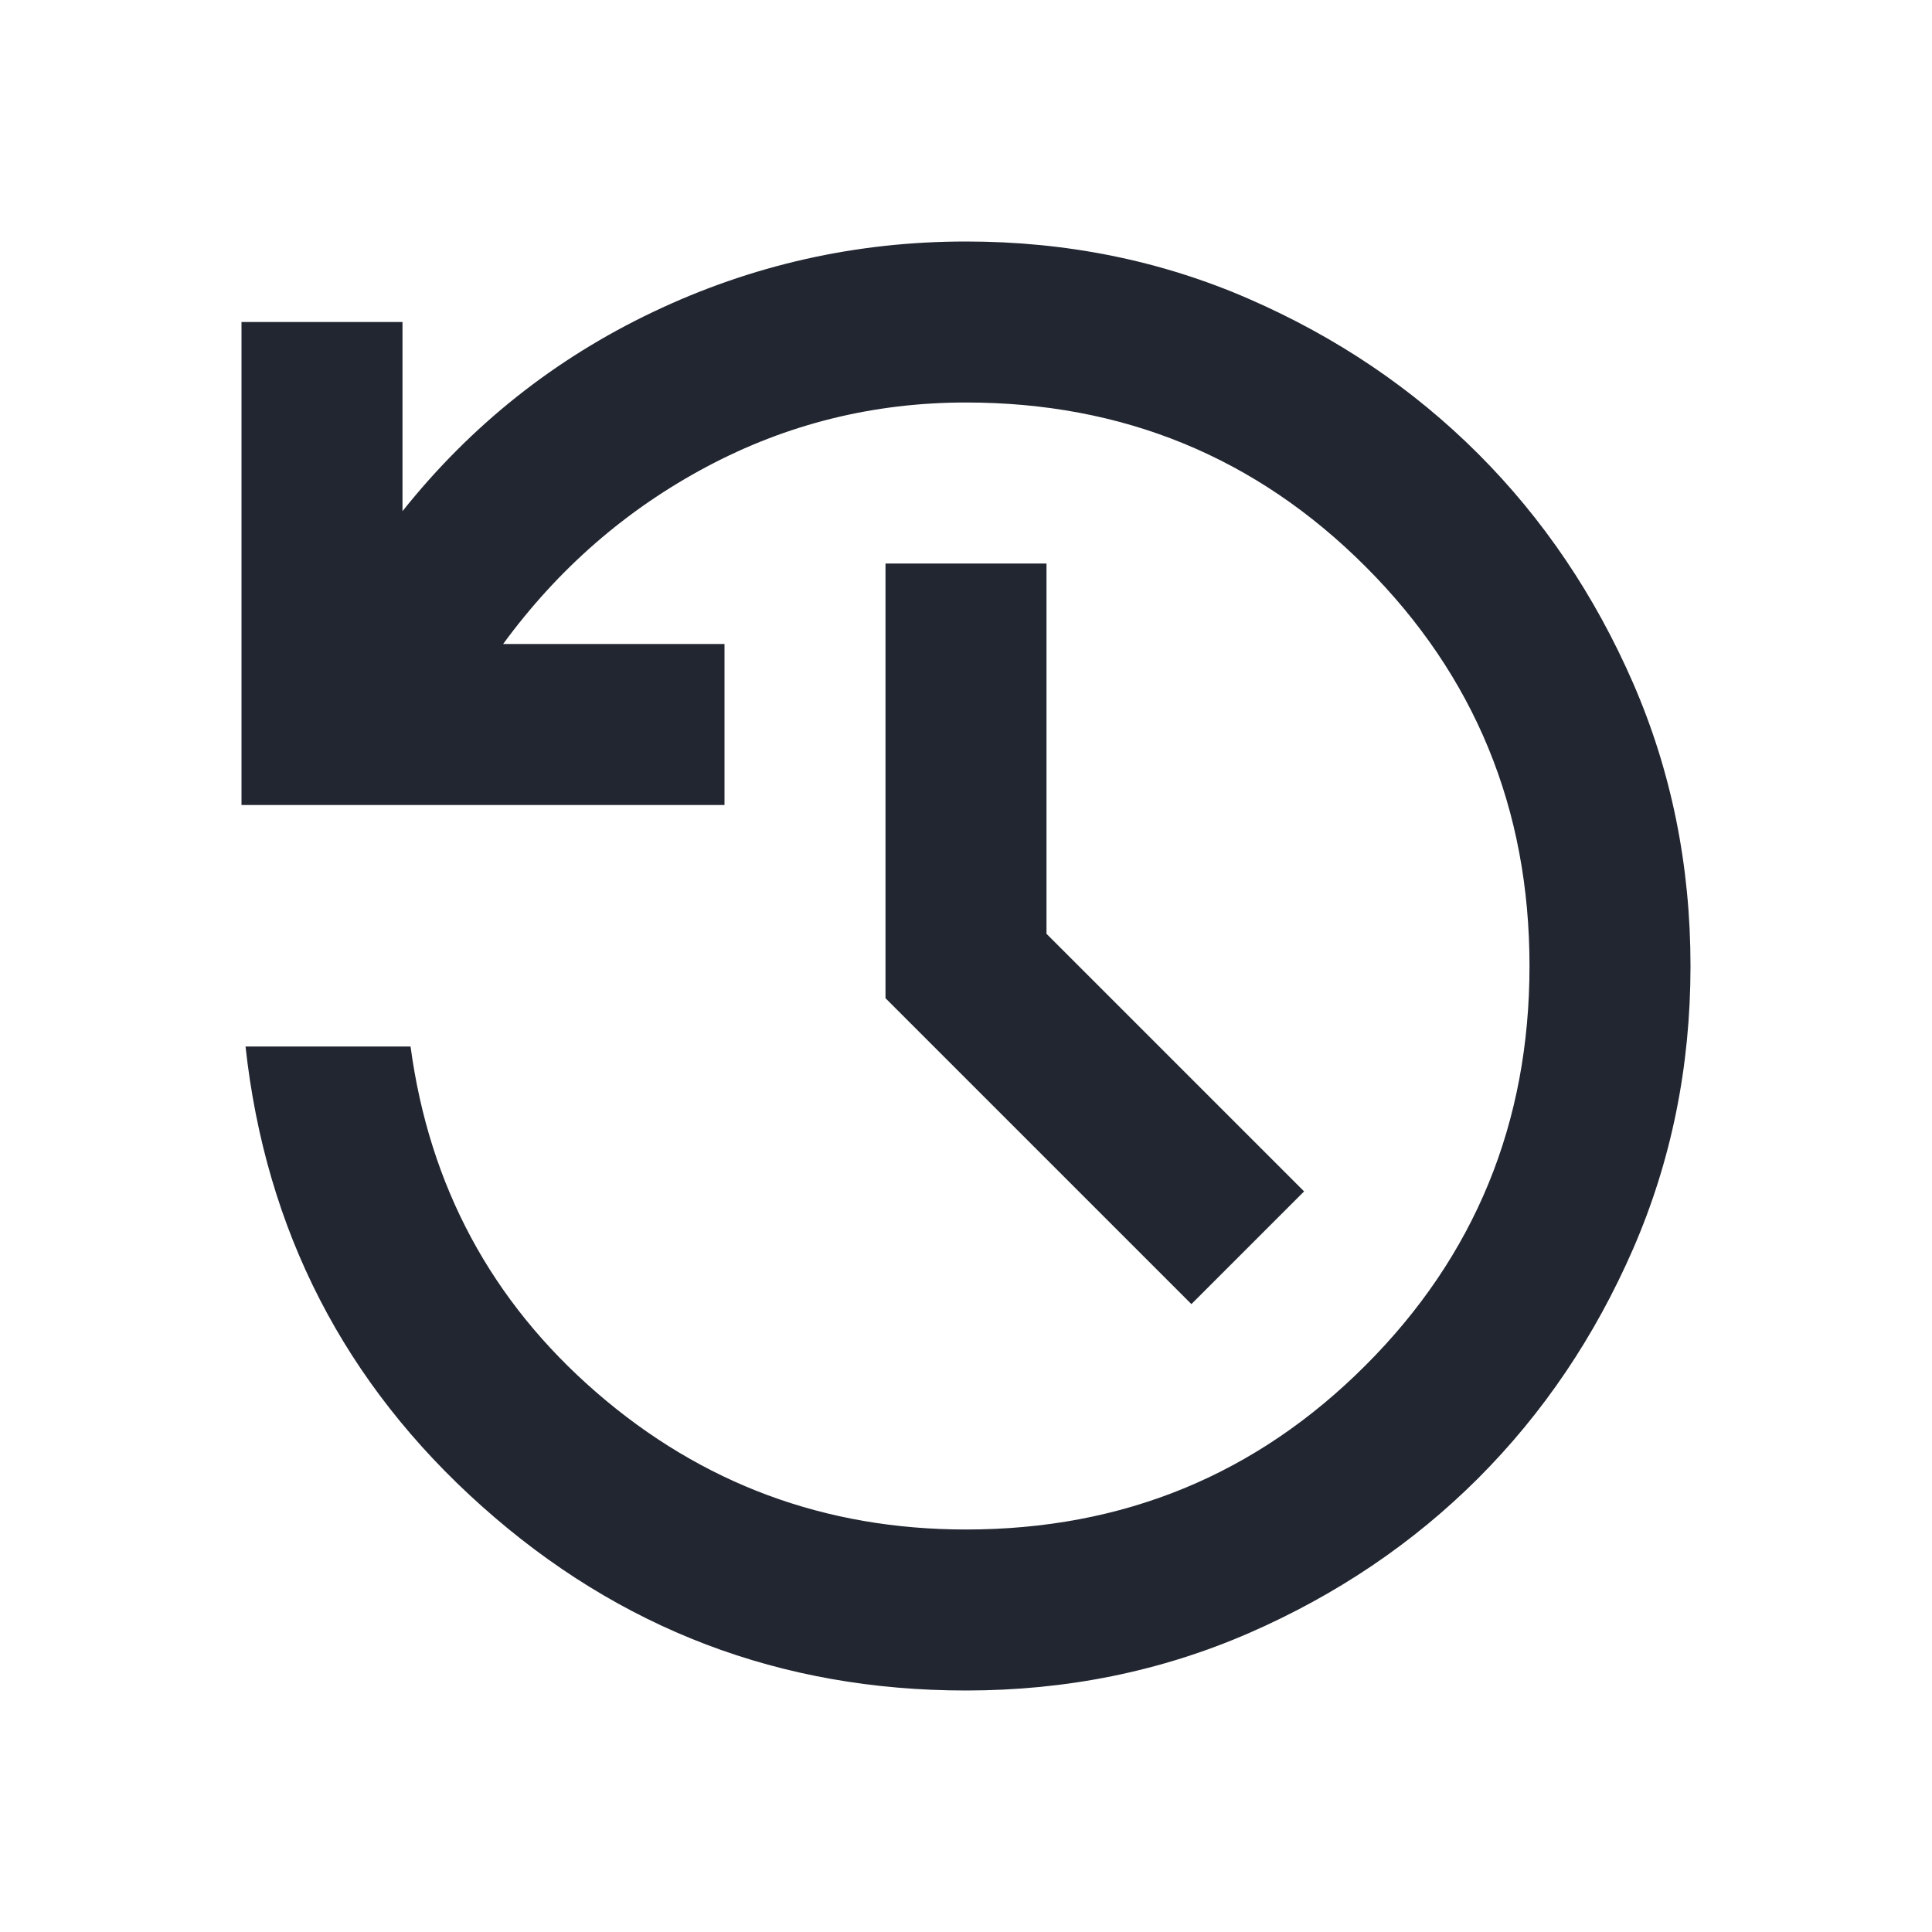
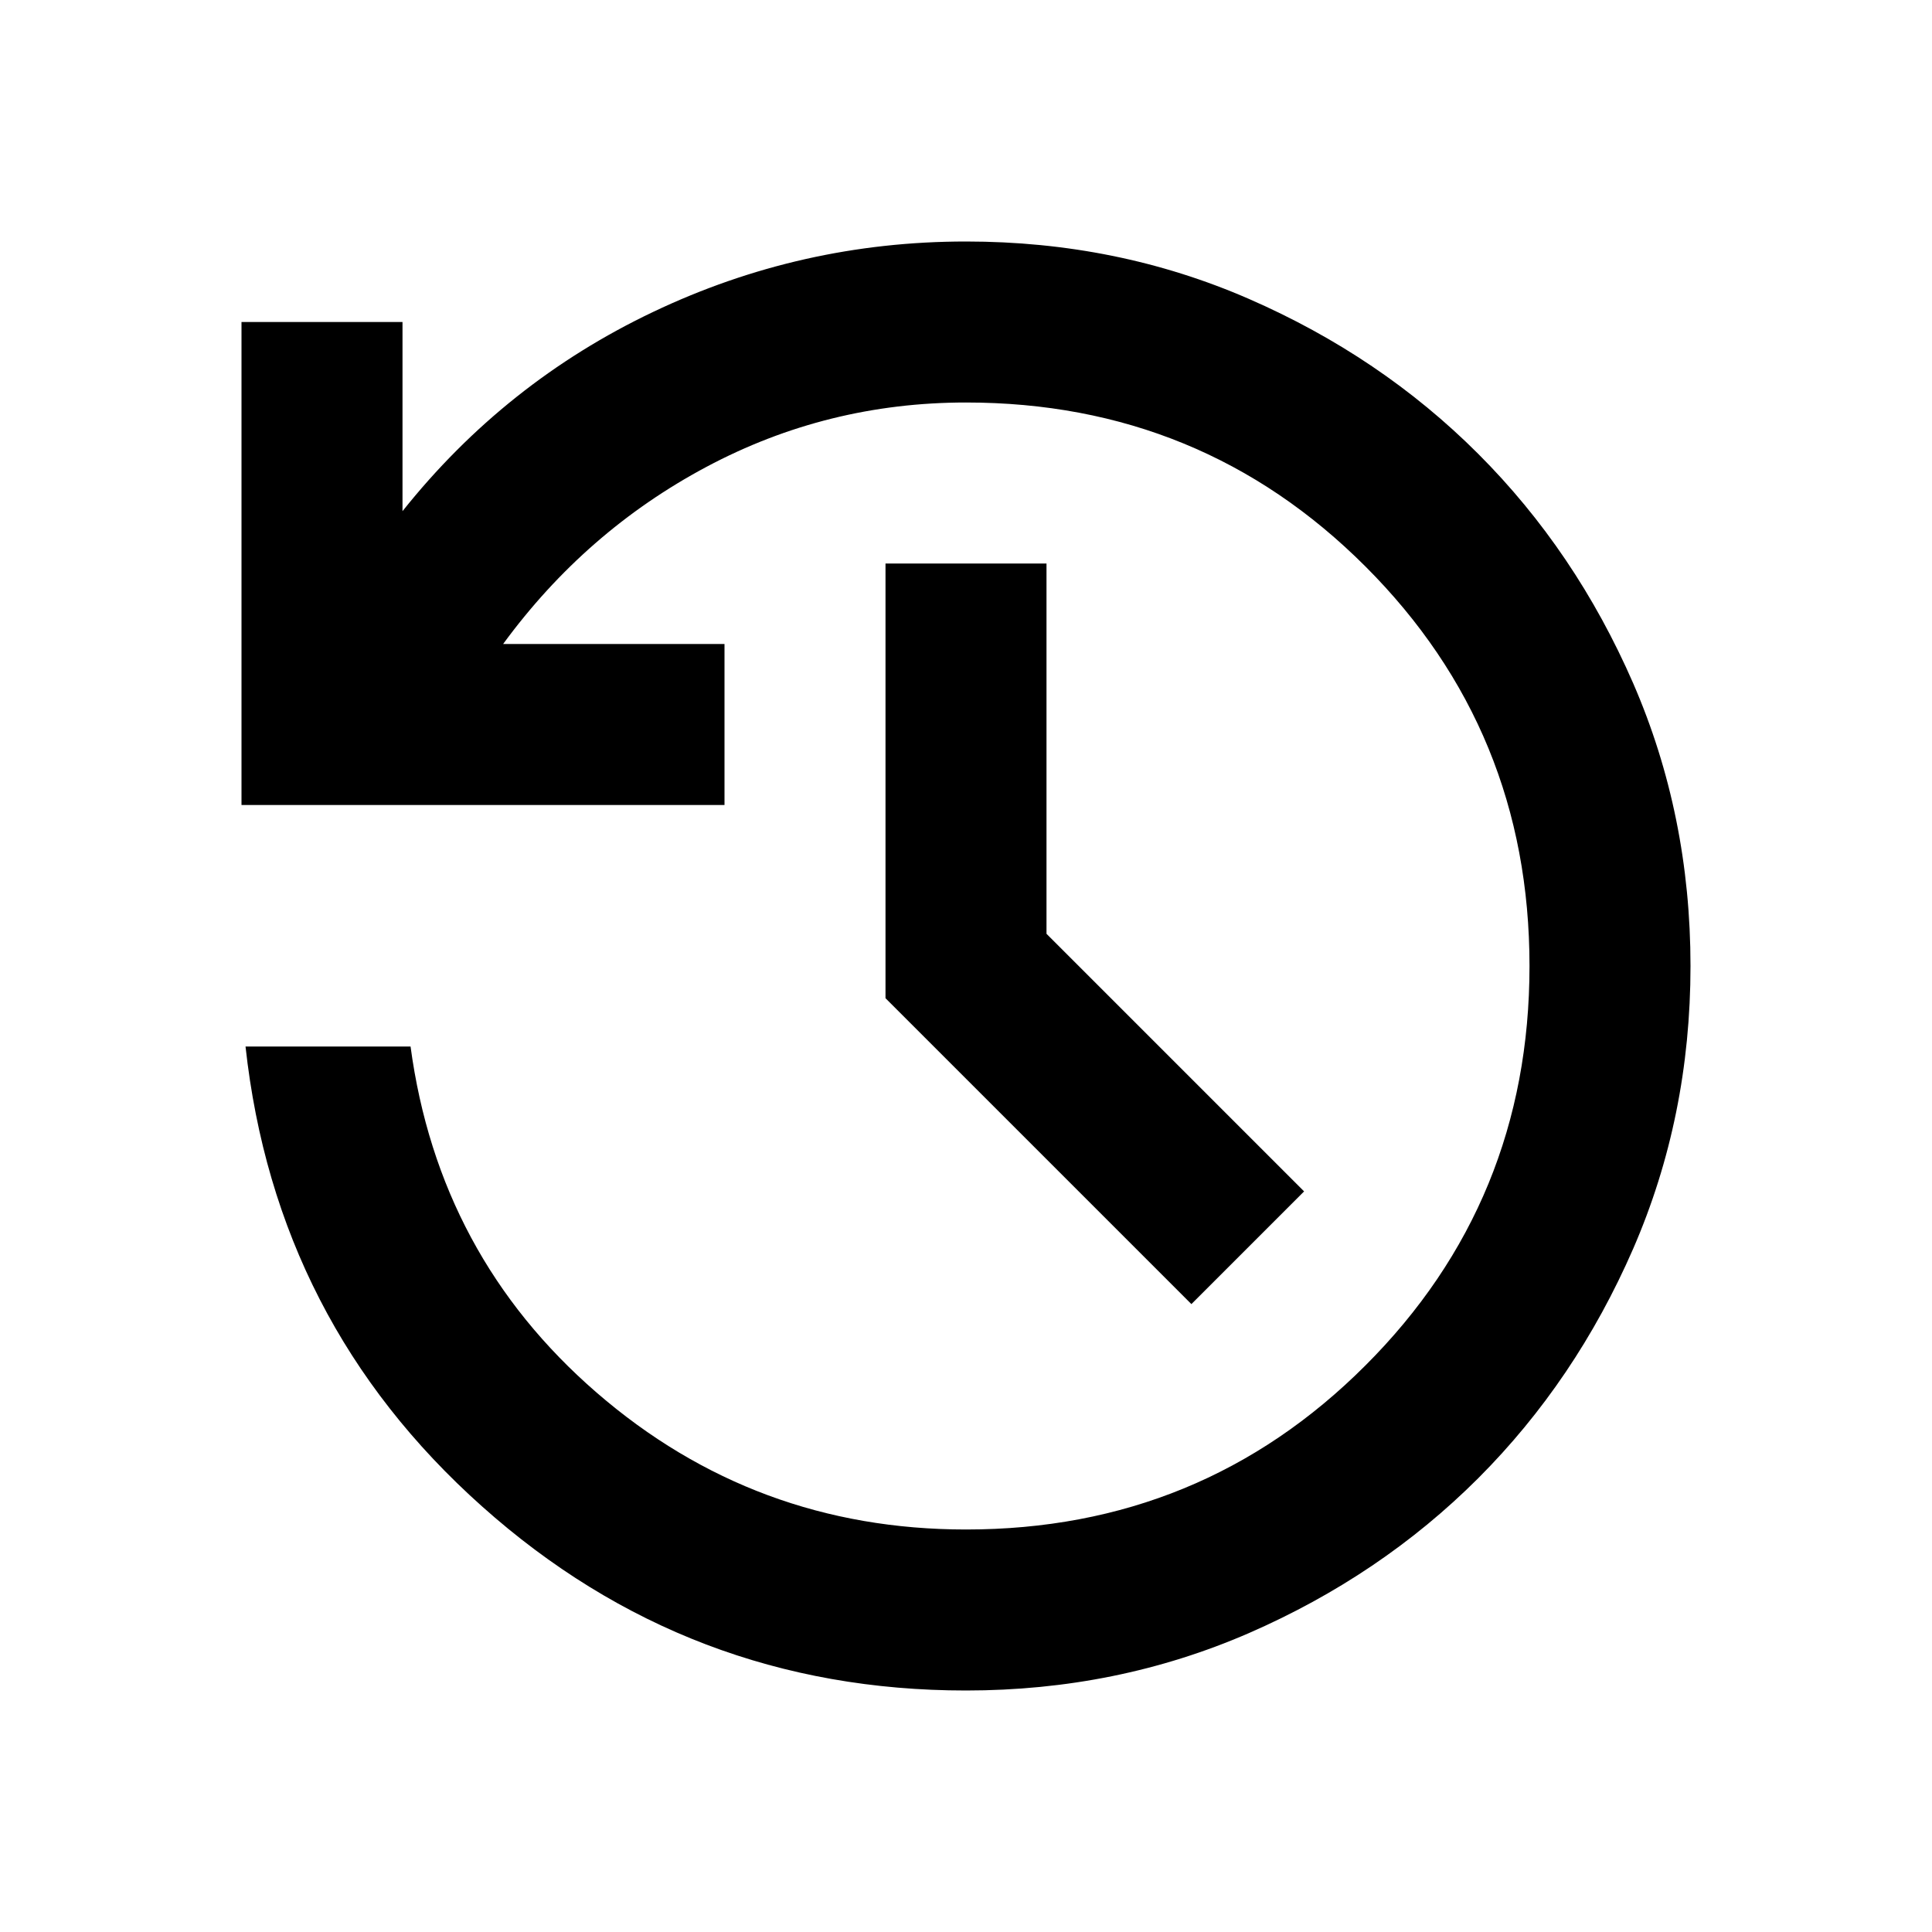
- <svg xmlns="http://www.w3.org/2000/svg" width="24" height="24" viewBox="0 0 24 24" fill="none">
-   <path d="M12 21C9.7 21 7.696 20.238 5.987 18.712C4.279 17.188 3.3 15.283 3.05 13H5.1C5.333 14.733 6.104 16.167 7.412 17.3C8.721 18.433 10.25 19 12 19C13.95 19 15.604 18.321 16.962 16.962C18.321 15.604 19 13.95 19 12C19 10.05 18.321 8.396 16.962 7.037C15.604 5.679 13.95 5 12 5C10.85 5 9.775 5.267 8.775 5.8C7.775 6.333 6.933 7.067 6.25 8H9V10H3V4H5V6.35C5.85 5.283 6.888 4.458 8.113 3.875C9.338 3.292 10.633 3 12 3C13.25 3 14.421 3.237 15.512 3.712C16.604 4.188 17.554 4.829 18.363 5.638C19.171 6.446 19.812 7.396 20.288 8.488C20.762 9.579 21 10.75 21 12C21 13.25 20.762 14.421 20.288 15.512C19.812 16.604 19.171 17.554 18.363 18.363C17.554 19.171 16.604 19.812 15.512 20.288C14.421 20.762 13.25 21 12 21ZM14.8 16.2L11 12.4V7H13V11.6L16.2 14.8L14.8 16.2Z" fill="#222631" />
+ <svg xmlns="http://www.w3.org/2000/svg" viewBox="0 0 24 24" fill="none">
+   <path d="M12 21C9.7 21 7.696 20.238 5.987 18.712C4.279 17.188 3.3 15.283 3.05 13H5.1C5.333 14.733 6.104 16.167 7.412 17.3C8.721 18.433 10.25 19 12 19C13.95 19 15.604 18.321 16.962 16.962C18.321 15.604 19 13.95 19 12C19 10.05 18.321 8.396 16.962 7.037C15.604 5.679 13.95 5 12 5C10.85 5 9.775 5.267 8.775 5.8C7.775 6.333 6.933 7.067 6.25 8H9V10H3V4H5V6.35C5.85 5.283 6.888 4.458 8.113 3.875C9.338 3.292 10.633 3 12 3C13.25 3 14.421 3.237 15.512 3.712C16.604 4.188 17.554 4.829 18.363 5.638C19.171 6.446 19.812 7.396 20.288 8.488C20.762 9.579 21 10.75 21 12C21 13.25 20.762 14.421 20.288 15.512C19.812 16.604 19.171 17.554 18.363 18.363C17.554 19.171 16.604 19.812 15.512 20.288C14.421 20.762 13.25 21 12 21ZM14.8 16.2L11 12.4V7H13V11.6L16.2 14.8L14.8 16.2Z" fill="currentColor" />
</svg>
